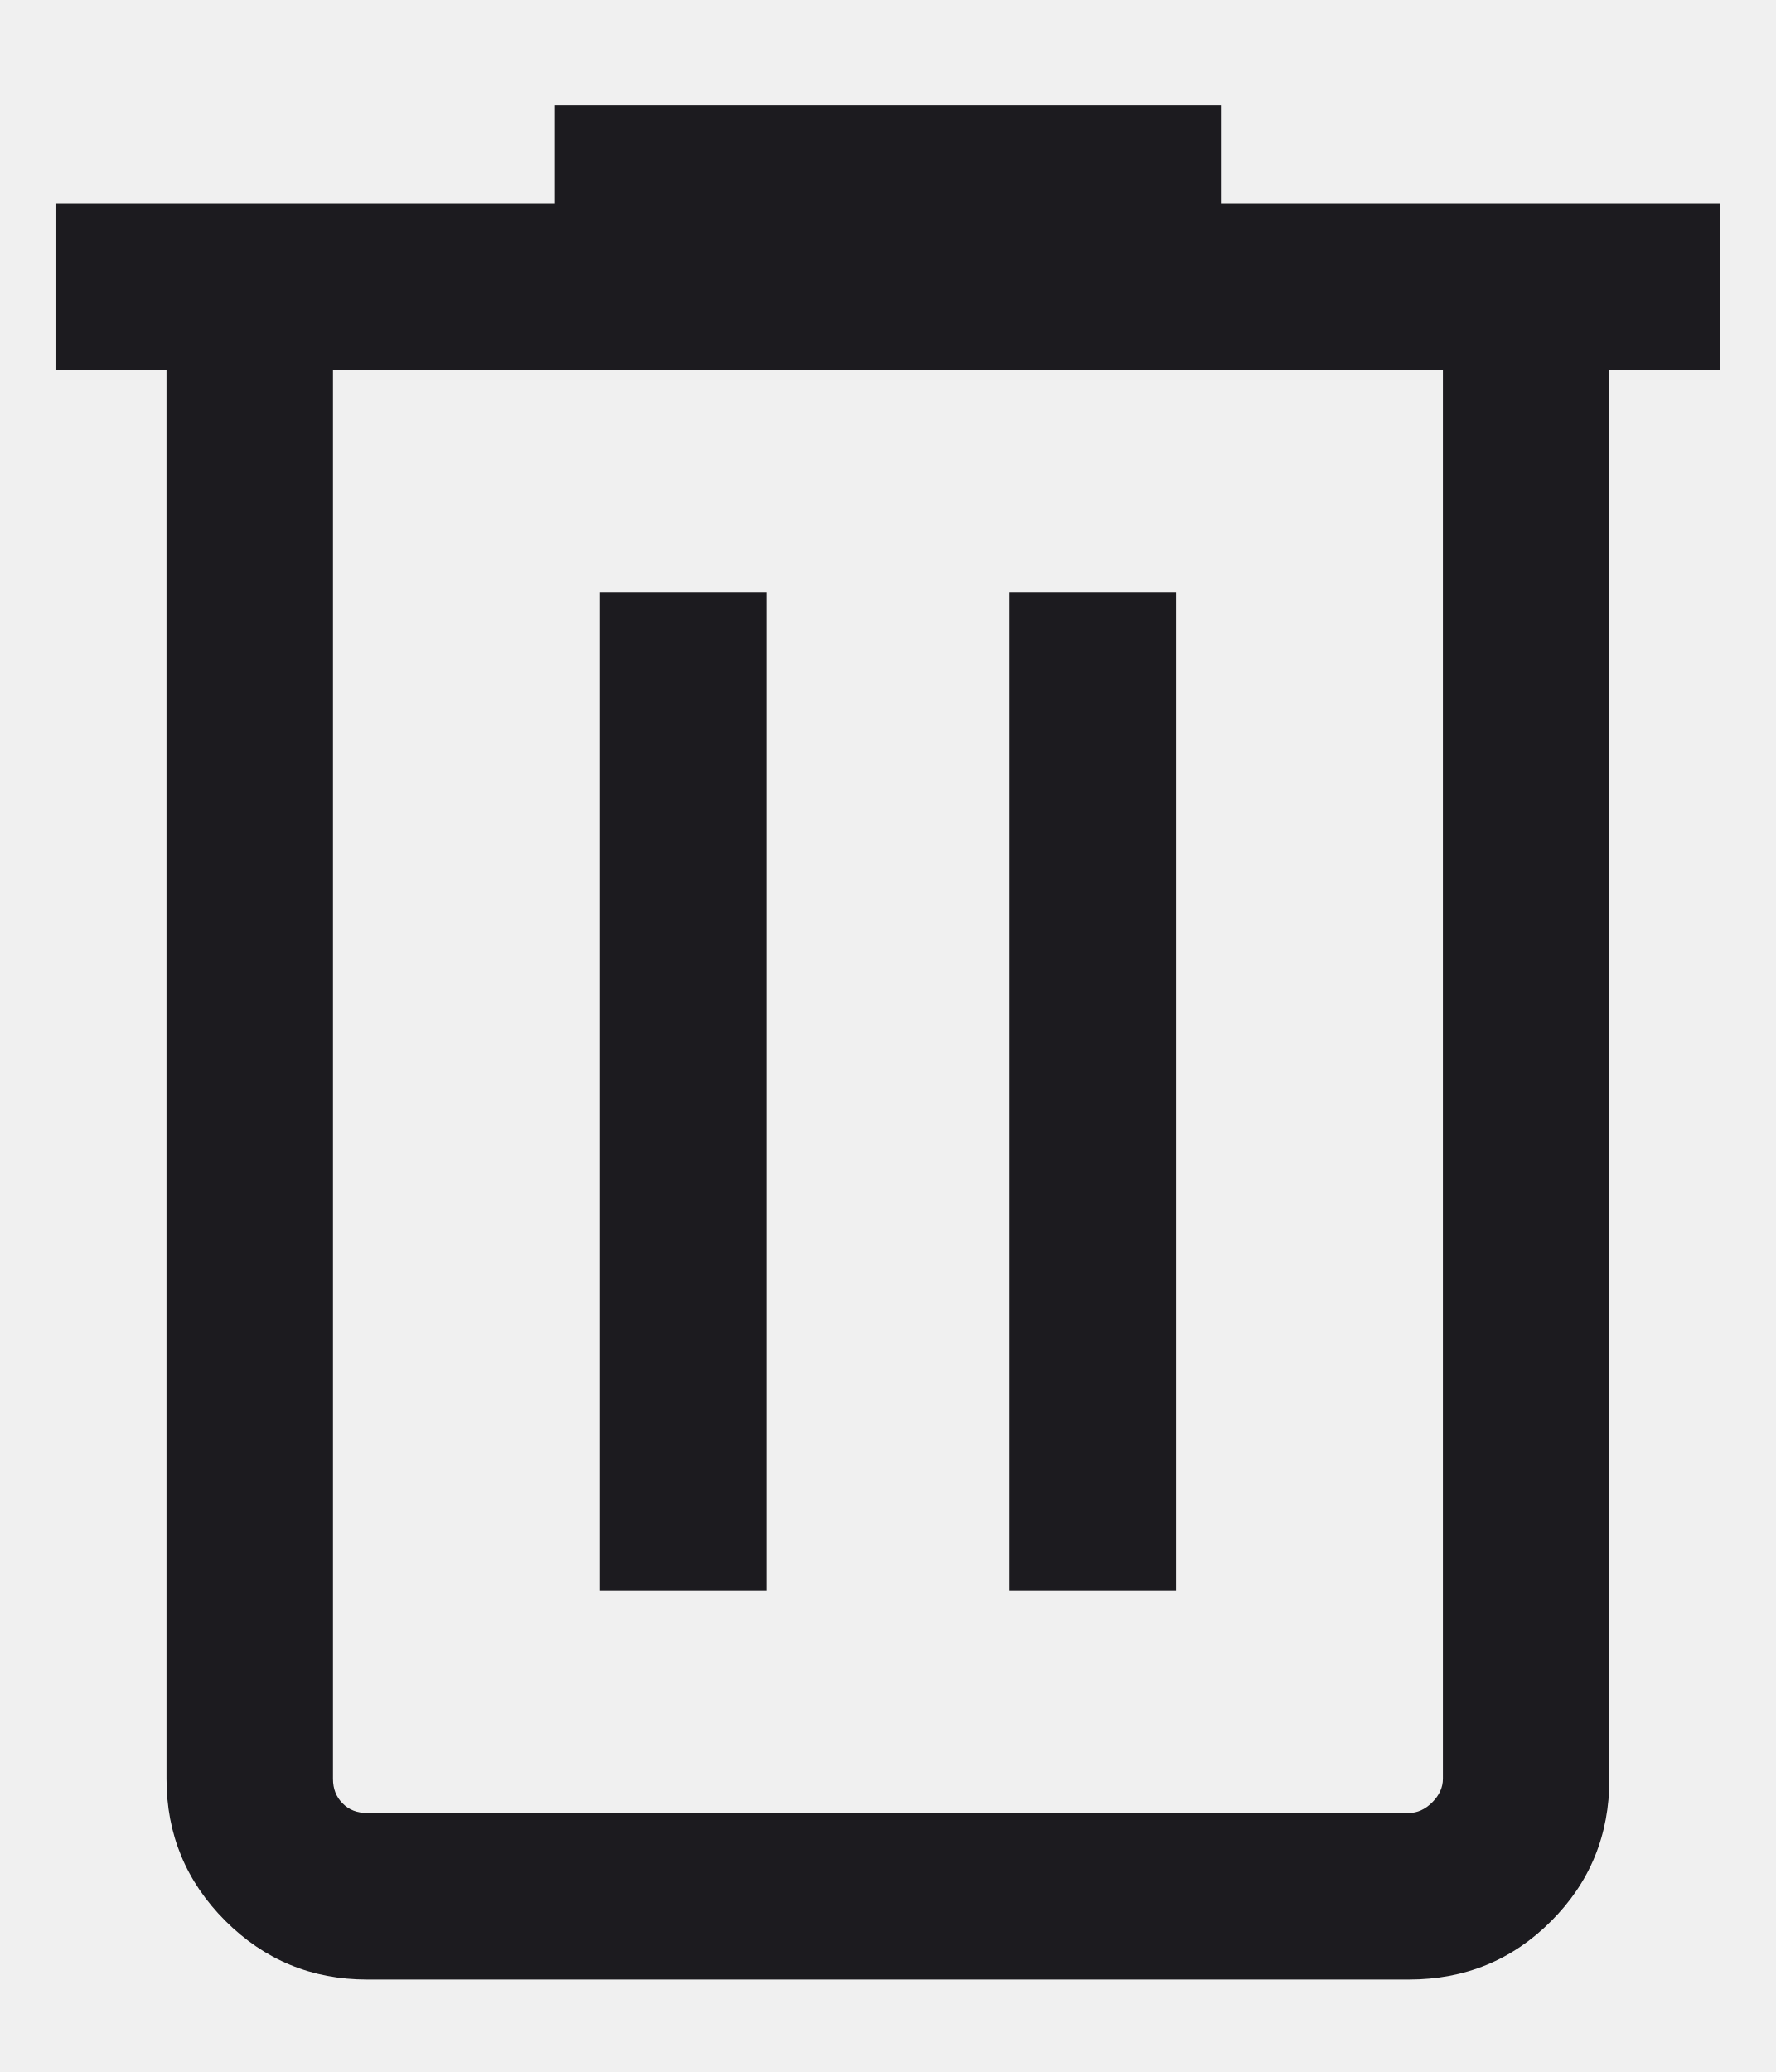
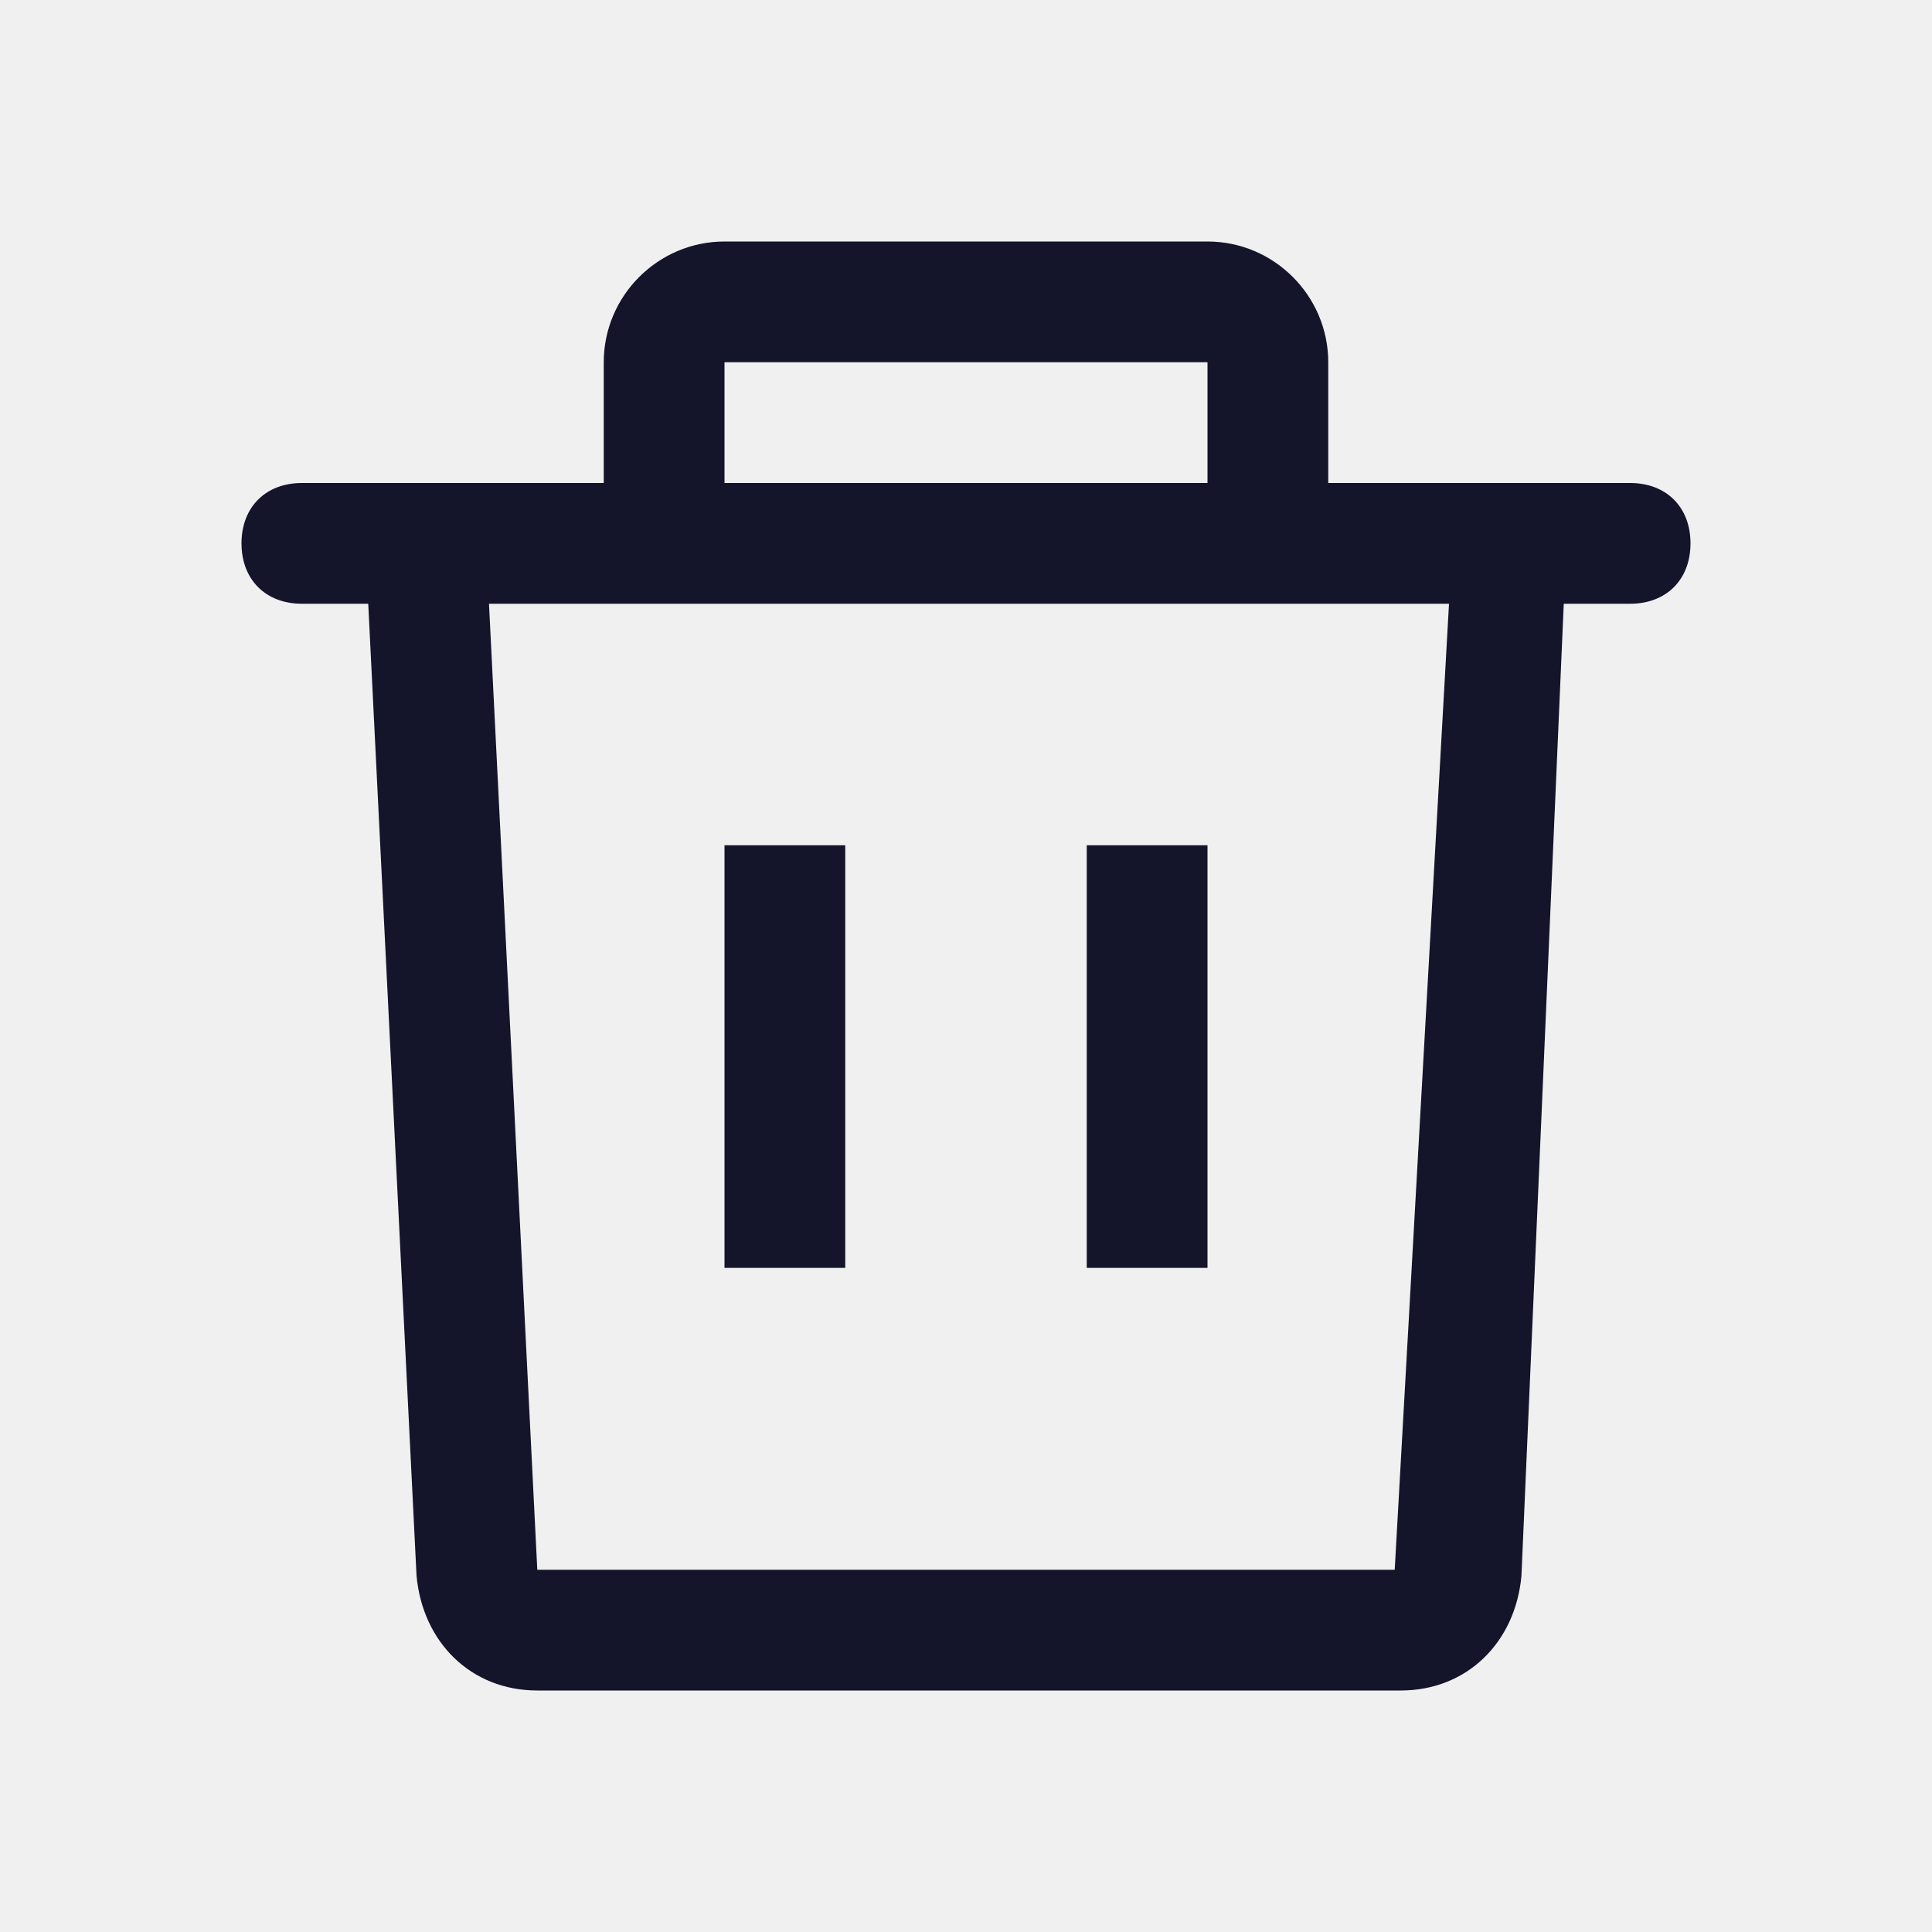
- <svg xmlns="http://www.w3.org/2000/svg" width="12" height="14" viewBox="0 0 12 14" fill="none">
-   <path d="M2.481 13.375C2.107 13.375 1.787 13.243 1.522 12.978C1.257 12.713 1.125 12.393 1.125 12.019V2.5H0.375V1.375H3.75V0.712H8.25V1.375H11.625V2.5H10.875V12.019C10.875 12.398 10.744 12.719 10.481 12.981C10.219 13.244 9.898 13.375 9.519 13.375H2.481ZM9.75 2.5H2.25V12.019C2.25 12.087 2.272 12.142 2.315 12.185C2.358 12.229 2.413 12.25 2.481 12.25H9.519C9.577 12.25 9.63 12.226 9.678 12.178C9.726 12.13 9.75 12.077 9.75 12.019V2.5ZM4.053 10.75H5.178V4H4.053V10.75ZM6.822 10.75H7.947V4H6.822V10.75Z" fill="#1C1B1F" />
+ <svg xmlns="http://www.w3.org/2000/svg" width="20" height="20" viewBox="0 0 20 20" fill="none">
+   <g clip-path="url(#clip0_236_12331)">
+     <path d="M16.875 5H13.75V3.75C13.75 3.062 13.188 2.5 12.5 2.5H11.25H8.75H7.5C6.812 2.5 6.25 3.062 6.25 3.75V5H3.125C2.75 5 2.5 5.25 2.5 5.625C2.5 6 2.75 6.25 3.125 6.25H3.812L4.312 16.312C4.375 17 4.875 17.5 5.562 17.5H14.5C15.188 17.5 15.688 17 15.75 16.312L16.188 6.25H16.875C17.25 6.25 17.5 6 17.5 5.625C17.5 5.25 17.25 5 16.875 5ZM7.5 3.75H12.5V5H7.5V3.75ZM14.438 16.25H5.562L5.062 6.25H15L14.438 16.25Z" fill="#14142B" />
+     <path d="M8.75 12.5V9.375V8.75H7.5V9.375V12.5V13.125H8.75V12.5Z" fill="#14142B" />
+     <path d="M12.5 12.5V9.375V8.75H11.25V9.375V12.5V13.125H12.5V12.5Z" fill="#14142B" />
+   </g>
+   <defs>
+     <clipPath id="clip0_236_12331">
+       <rect width="15" height="15" fill="white" transform="translate(2.5 2.5)" />
+     </clipPath>
+   </defs>
</svg>
